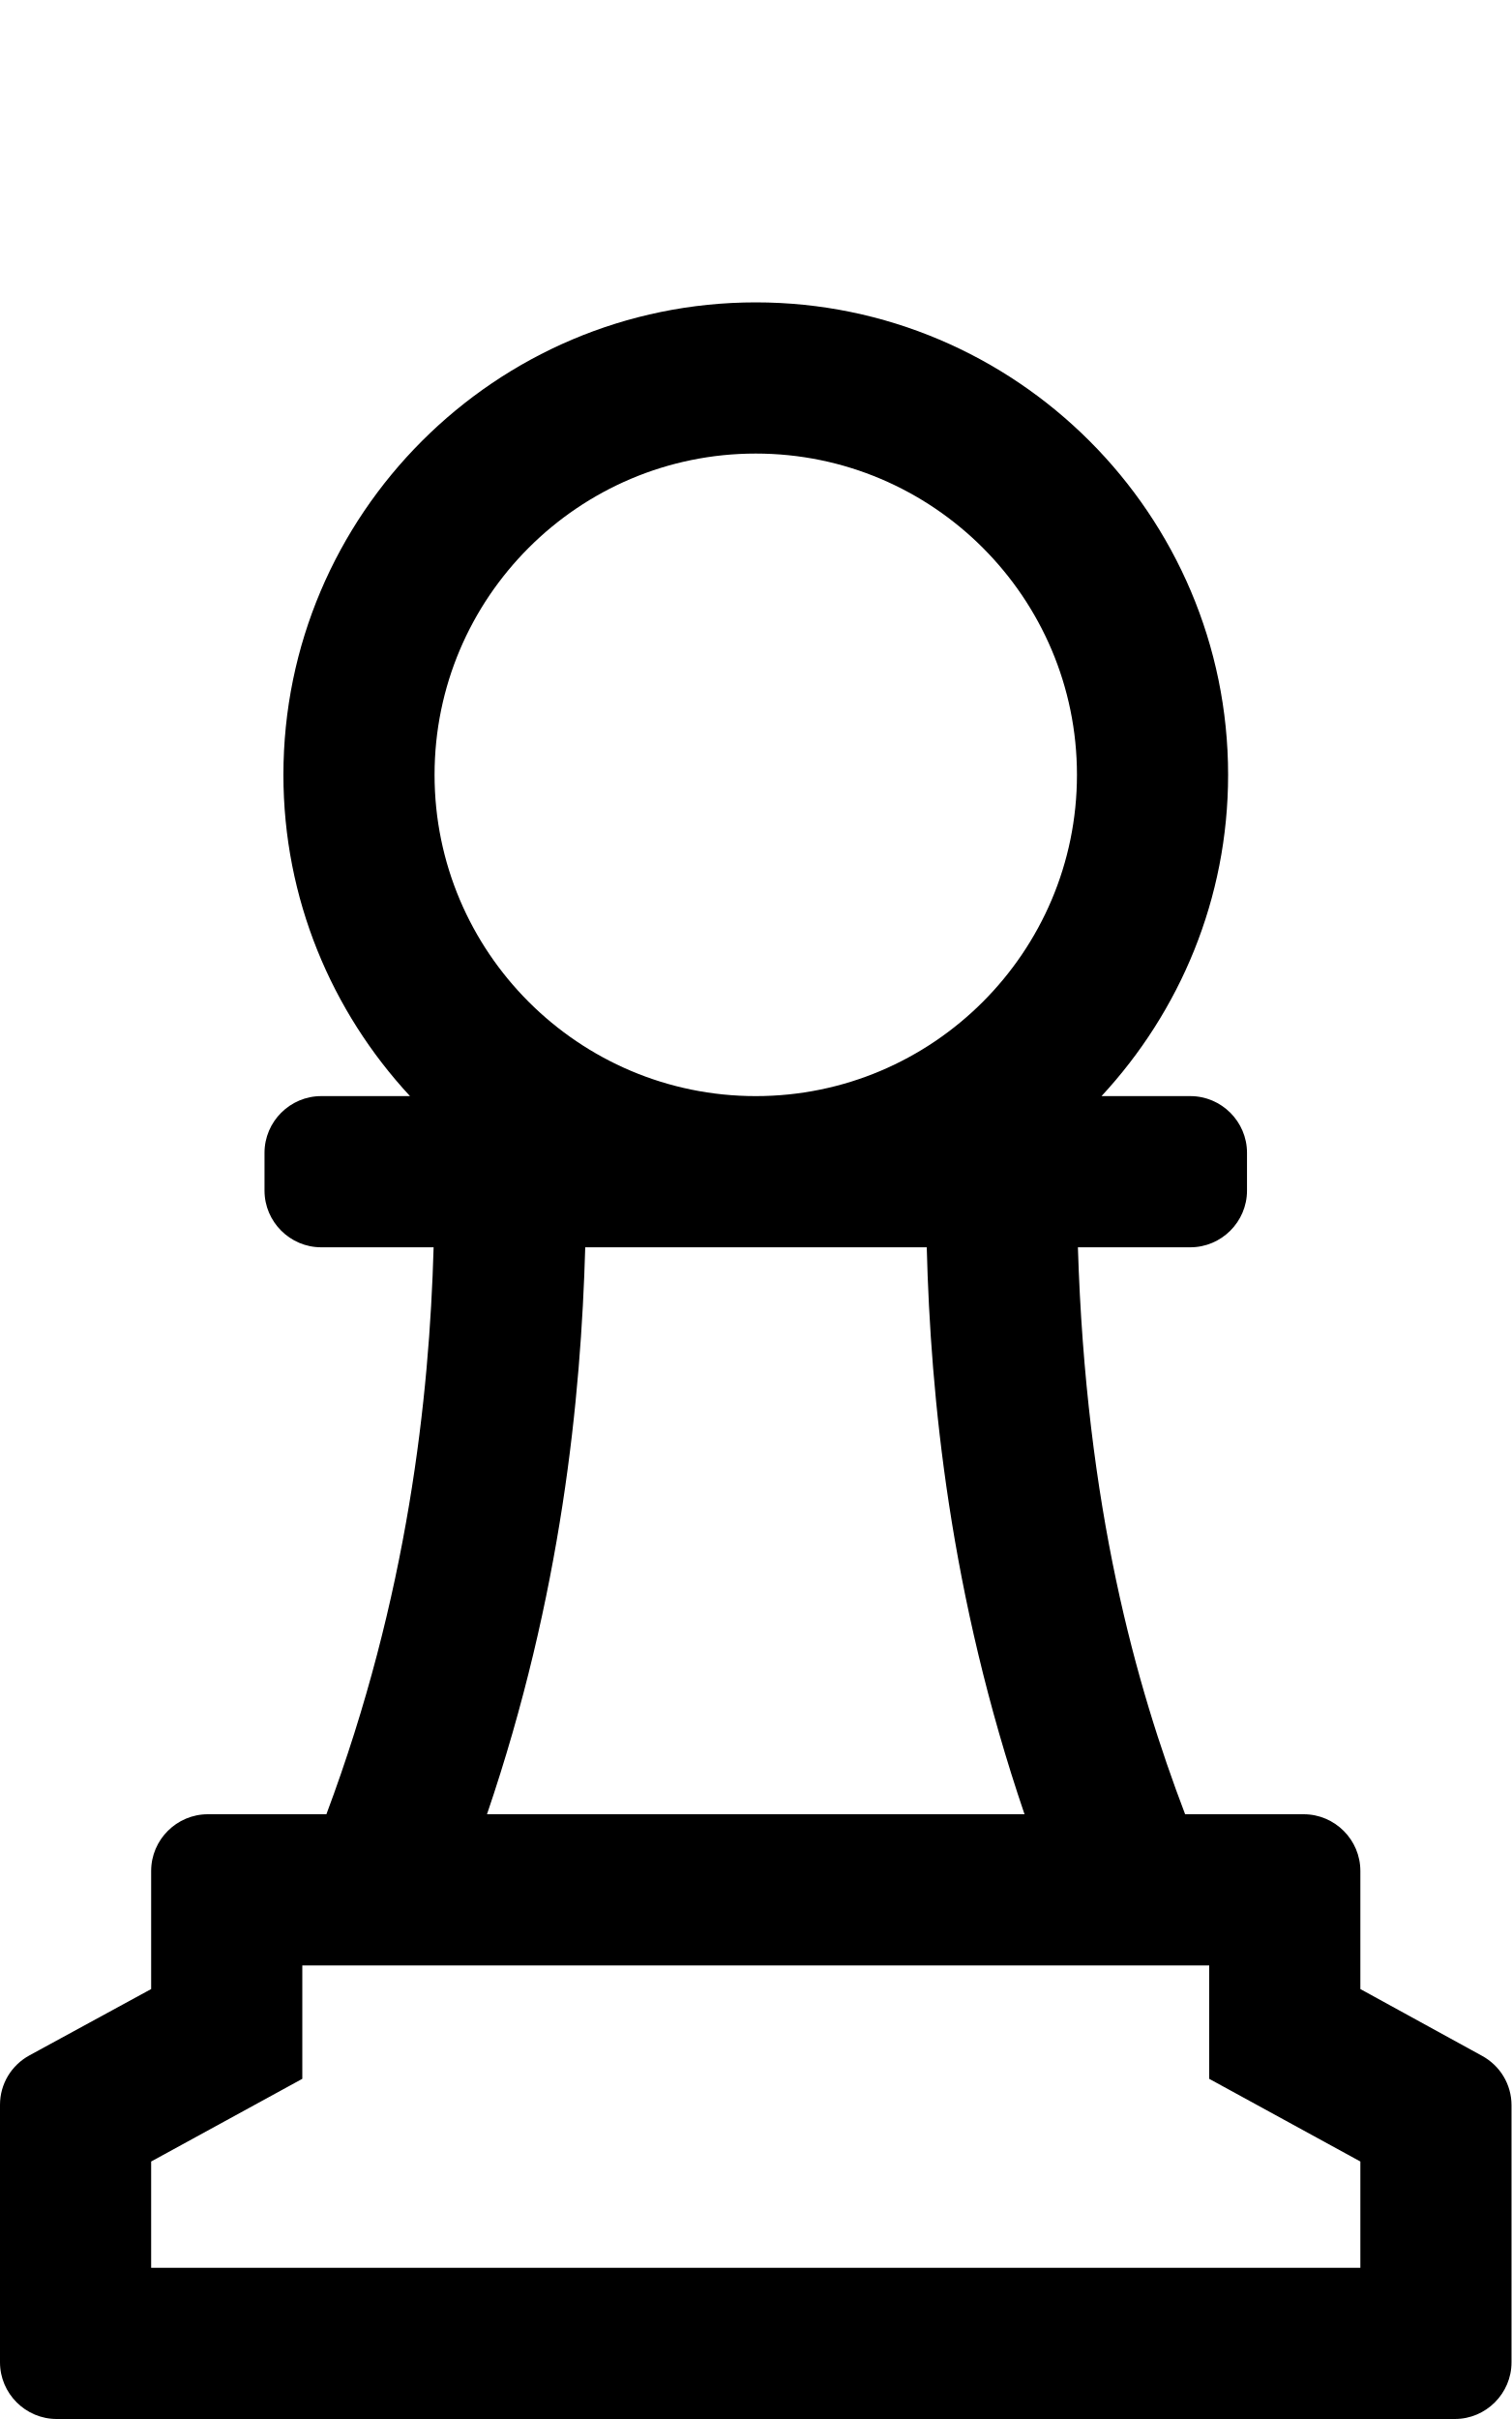
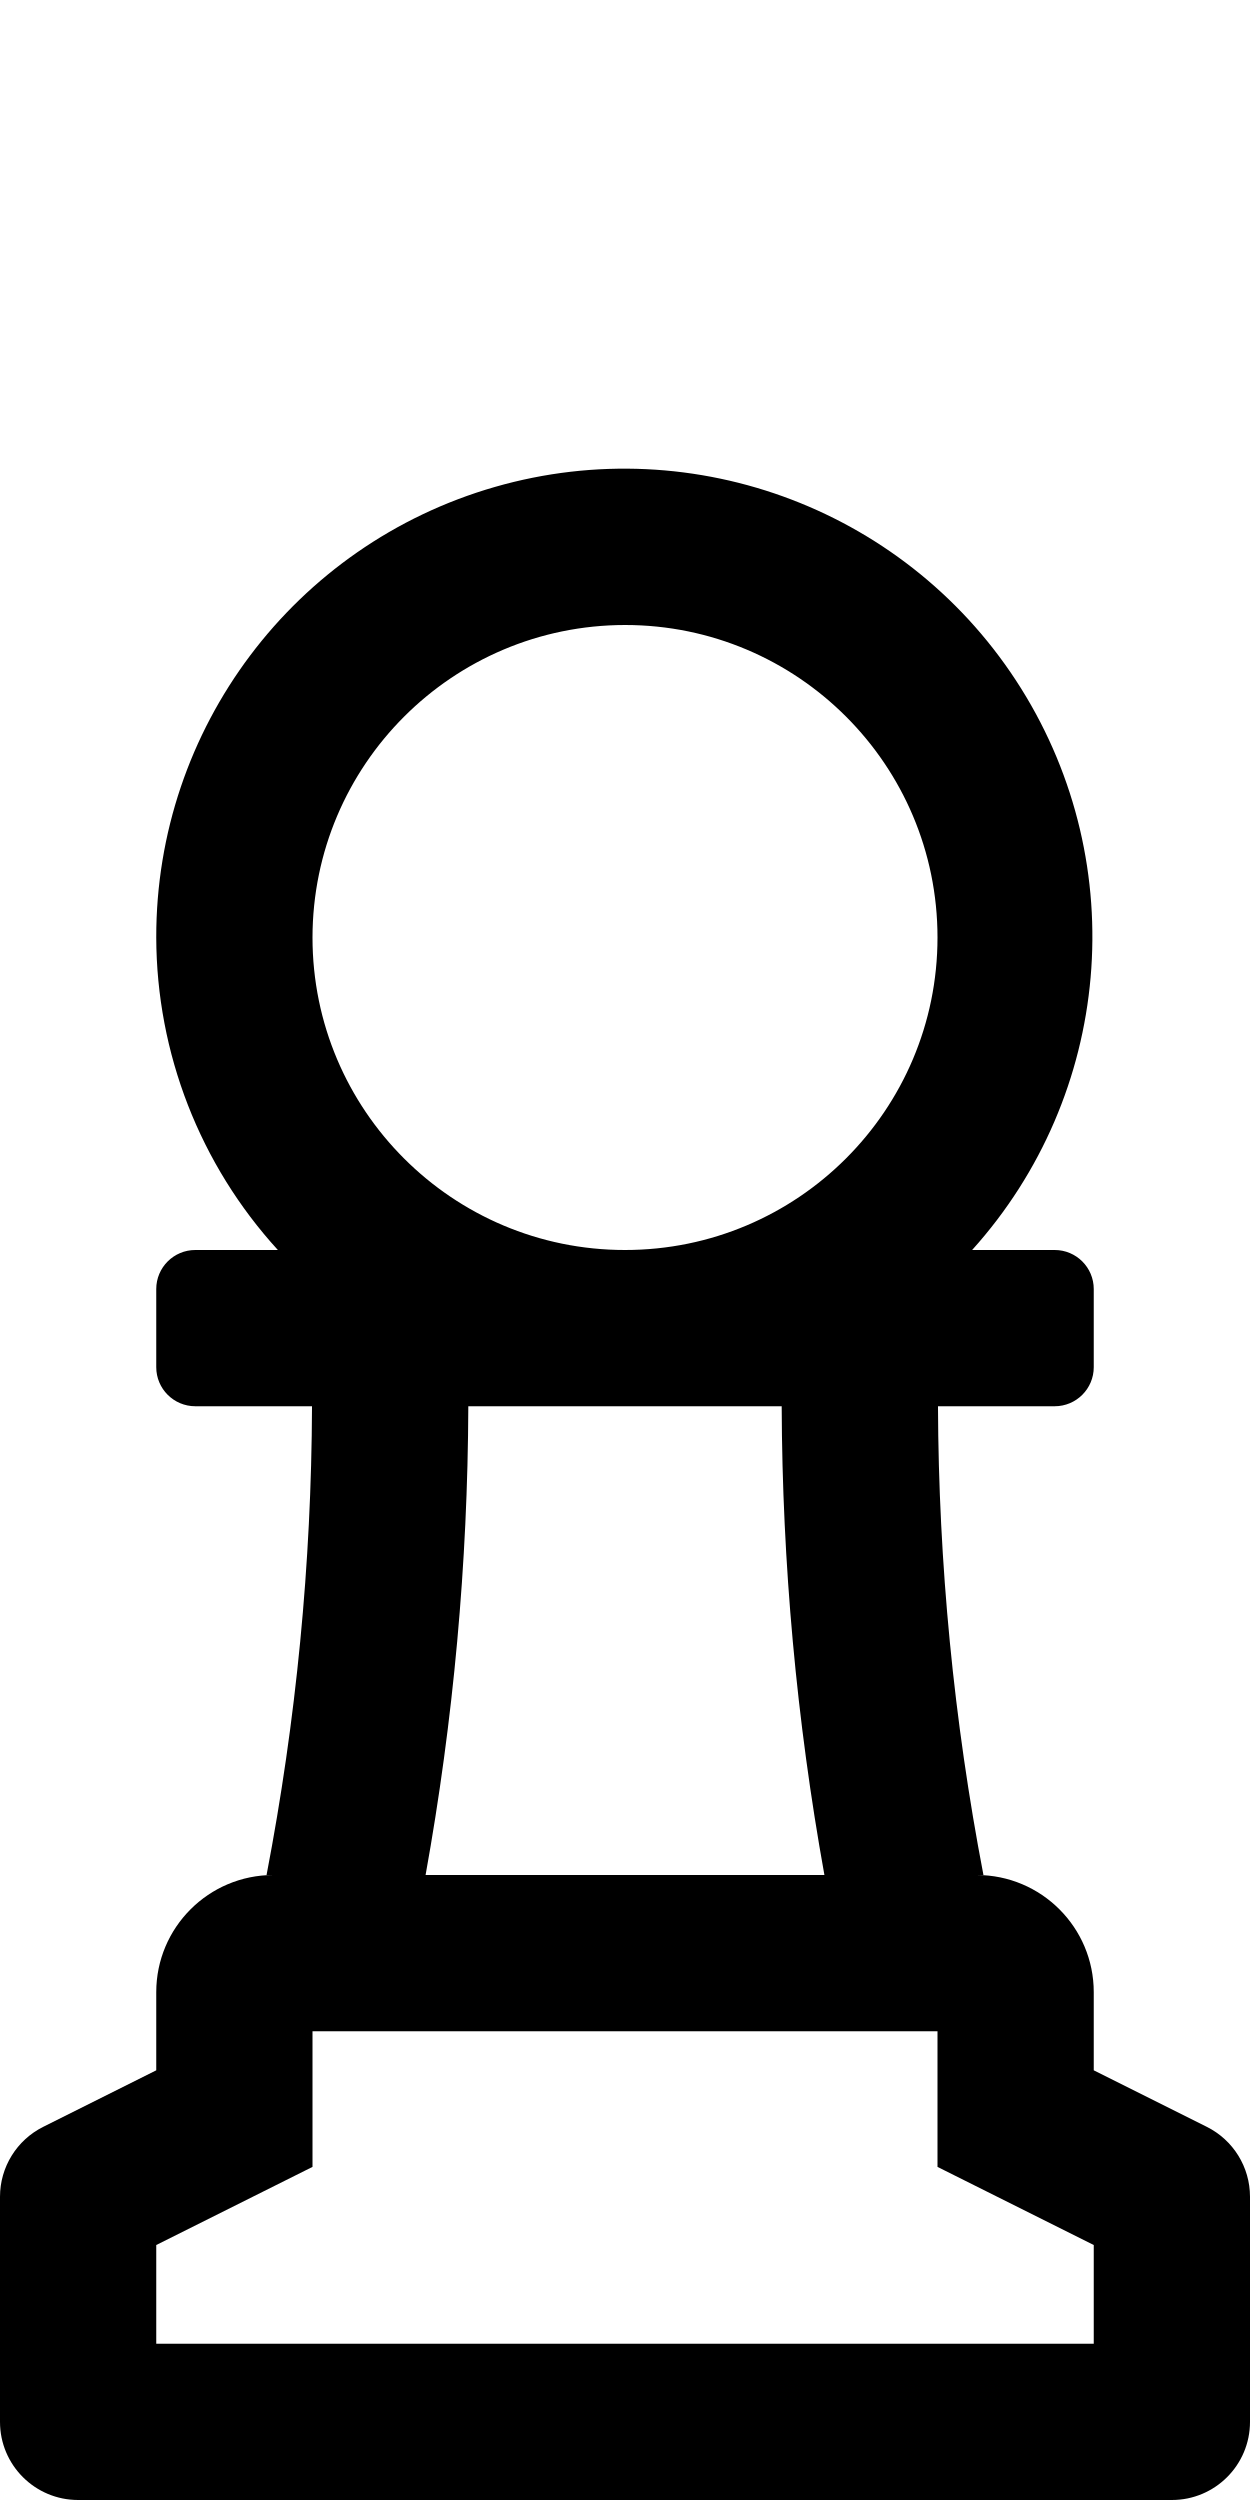
- <svg xmlns="http://www.w3.org/2000/svg" viewBox="0 0 320 512">
-   <path d="M313.7 435.1L288 421v-25c0-6.6-5.4-12-12-12h-25.1c-10.4-27.3-21-64.8-22.7-120H252c6.6 0 12-5.4 12-12v-8c0-6.6-5.4-12-12-12h-18.8c16.6-17.9 26.8-41.8 26.8-68 0-55.1-44.9-100-100-100S60 108.9 60 164c0 26.2 10.2 50.1 26.8 68H68c-6.6 0-12 5.4-12 12v8c0 6.6 5.4 12 12 12h23.8c-.9 31.7-5.4 73.8-22.7 120H44c-6.6 0-12 5.4-12 12v25L6.3 435c-3.9 2.1-6.3 6.1-6.3 10.5V500c0 6.6 5.4 12 12 12h296c6.6 0 12-5.4 12-12v-54.4c0-4.4-2.4-8.4-6.3-10.5zM160 96c37.5 0 68 30.5 68 68s-30.5 68-68 68-68-30.5-68-68 30.5-68 68-68zm56.9 288H103.1c15.8-46.4 19.9-88.2 20.8-120h72.3c.8 31.7 4.9 73.6 20.7 120zm71.1 96H32v-22.5L64 440v-24h192v24l32 17.5z" />
+ <svg xmlns="http://www.w3.org/2000/svg" viewBox="0 0 256 512">
+   <path d="M247.16 435.58L224 424v-16a24 24 0 0 0-24-24h1.41a519 519 0 0 1-9.31-96H216a8 8 0 0 0 8-8v-16a8 8 0 0 0-8-8h-16.91A95.86 95.86 0 1 0 32 192a95.3 95.3 0 0 0 24.91 64H40a8 8 0 0 0-8 8v16a8 8 0 0 0 8 8h23.9a519 519 0 0 1-9.31 96H56a24 24 0 0 0-24 24v16L8.85 435.58A16 16 0 0 0 0 449.89V496a16 16 0 0 0 16 16h224a16 16 0 0 0 16-16v-46.11a16 16 0 0 0-8.84-14.31zM160.09 288a552.7 552.7 0 0 0 8.75 96H87.16a552.7 552.7 0 0 0 8.75-96zM128 128a64 64 0 1 1-64 64 64.07 64.07 0 0 1 64-64zm96 352H32v-20.22l32-16V416h128v27.78l32 16z" />
</svg>
